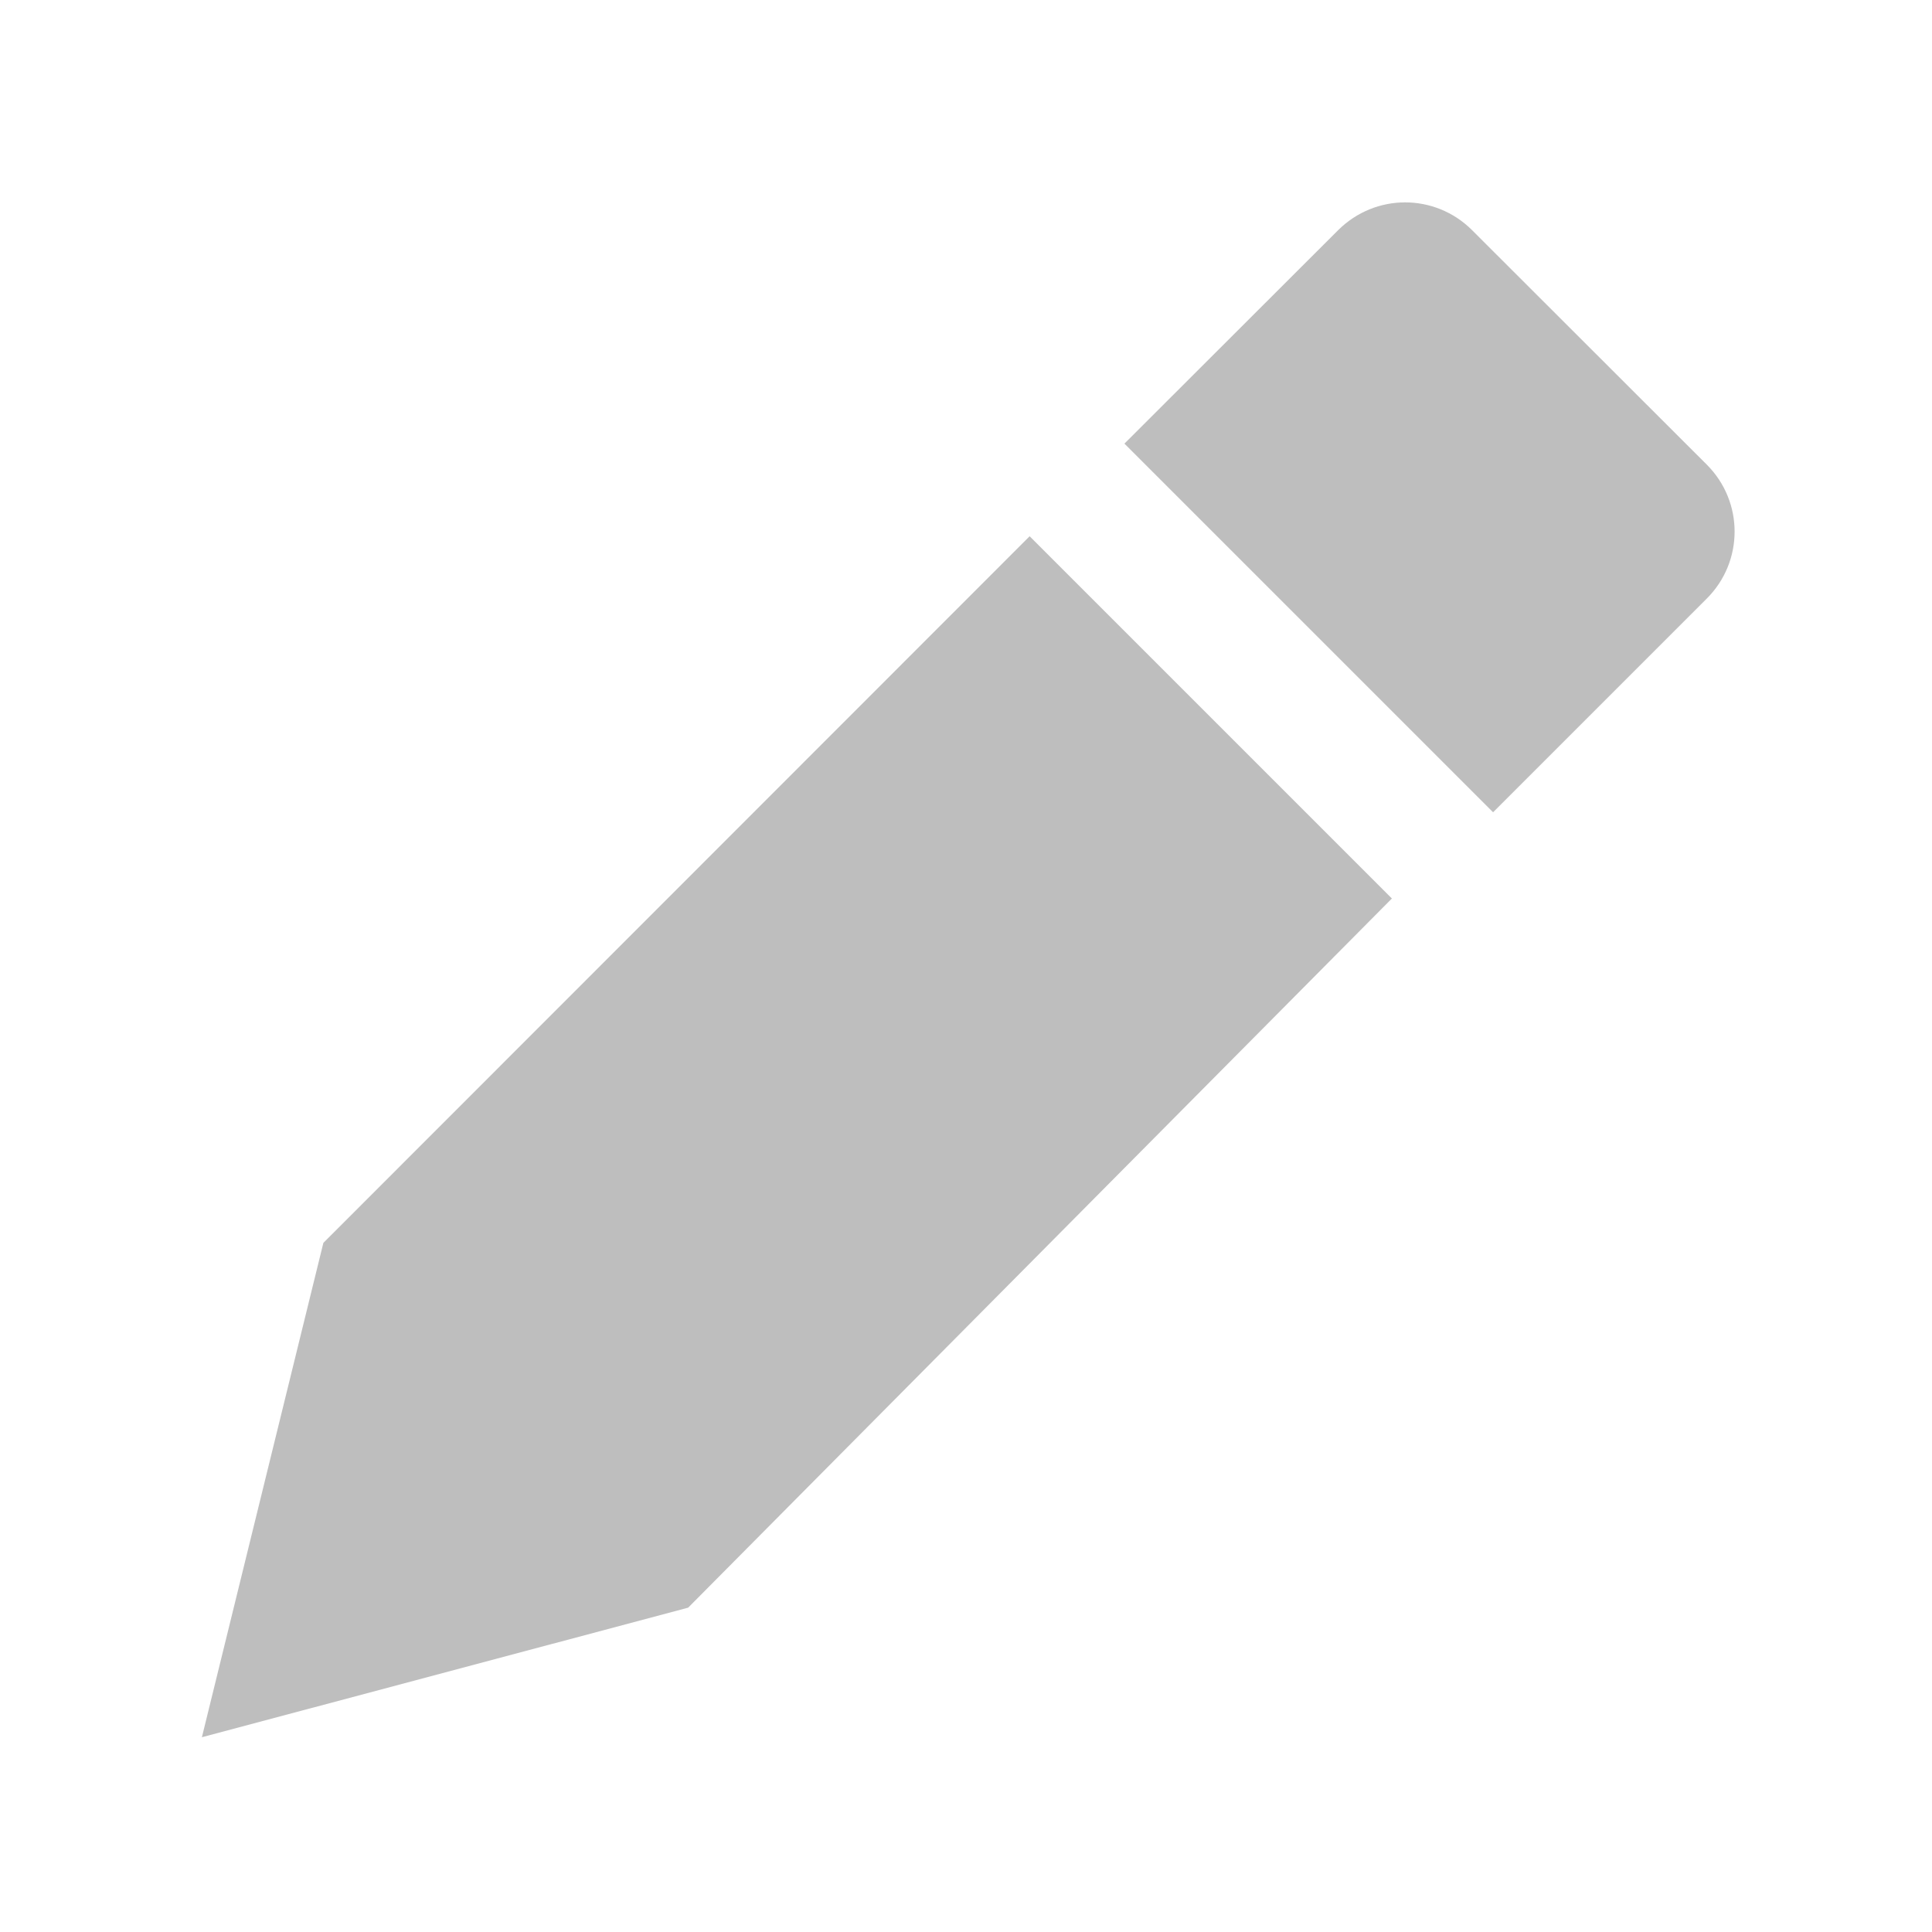
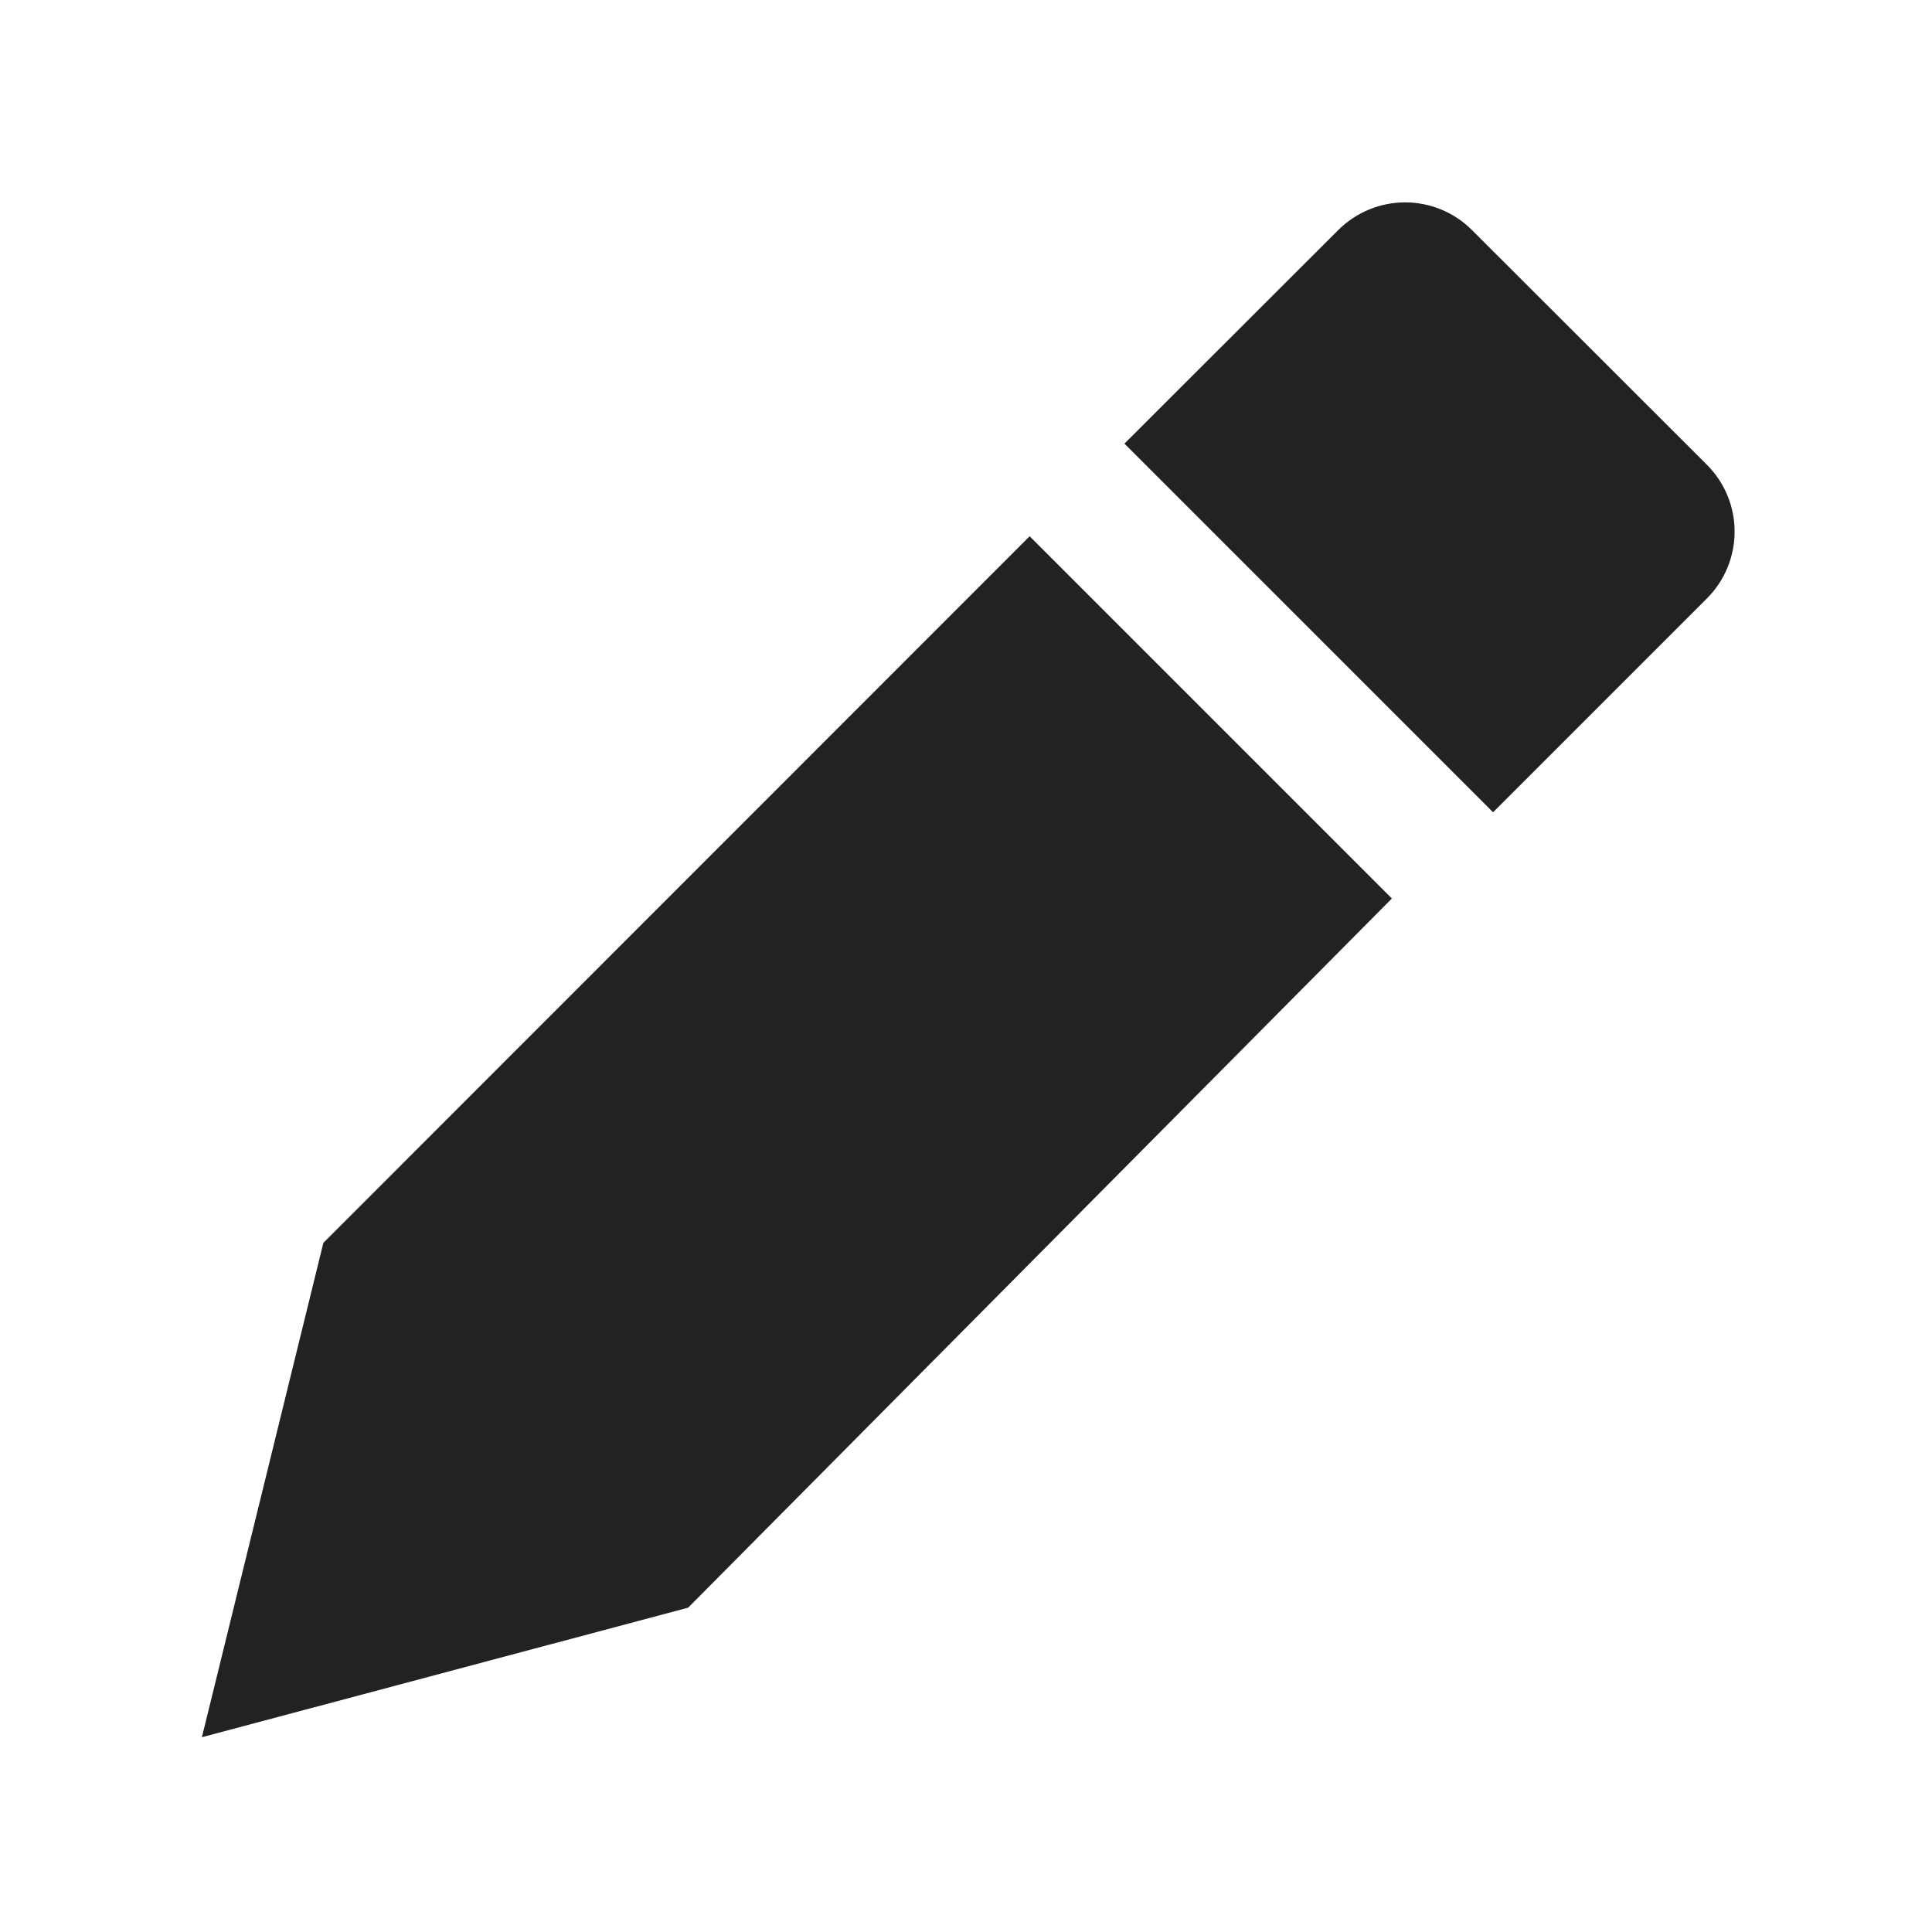
<svg xmlns="http://www.w3.org/2000/svg" id="svg7384" height="16" width="16" version="1.1">
  <defs id="defs9" />
-   <path id="path13107" d="M 11.637 1.676 C 11.436 1.676 11.236 1.753 11.082 1.906 L 9.312 3.674 L 12.365 6.727 L 14.135 4.957 C 14.442 4.65 14.442 4.155 14.135 3.848 L 12.191 1.906 C 12.038 1.753 11.837 1.676 11.637 1.676 z M 8.527 4.441 L 2.678 10.293 L 1.672 14.387 L 5.699 13.314 L 11.527 7.441 L 8.527 4.441 z " style="fill:#bebebe;fill-opacity:1;fill-rule:evenodd;stroke:none" />
+   <path id="path13107" d="M 11.637 1.676 C 11.436 1.676 11.236 1.753 11.082 1.906 L 9.312 3.674 L 12.365 6.727 L 14.135 4.957 C 14.442 4.65 14.442 4.155 14.135 3.848 L 12.191 1.906 C 12.038 1.753 11.837 1.676 11.637 1.676 z M 8.527 4.441 L 2.678 10.293 L 1.672 14.387 L 5.699 13.314 L 11.527 7.441 L 8.527 4.441 z " style="fill:#222222;fill-opacity:1;fill-rule:evenodd;stroke:none" />
</svg>
